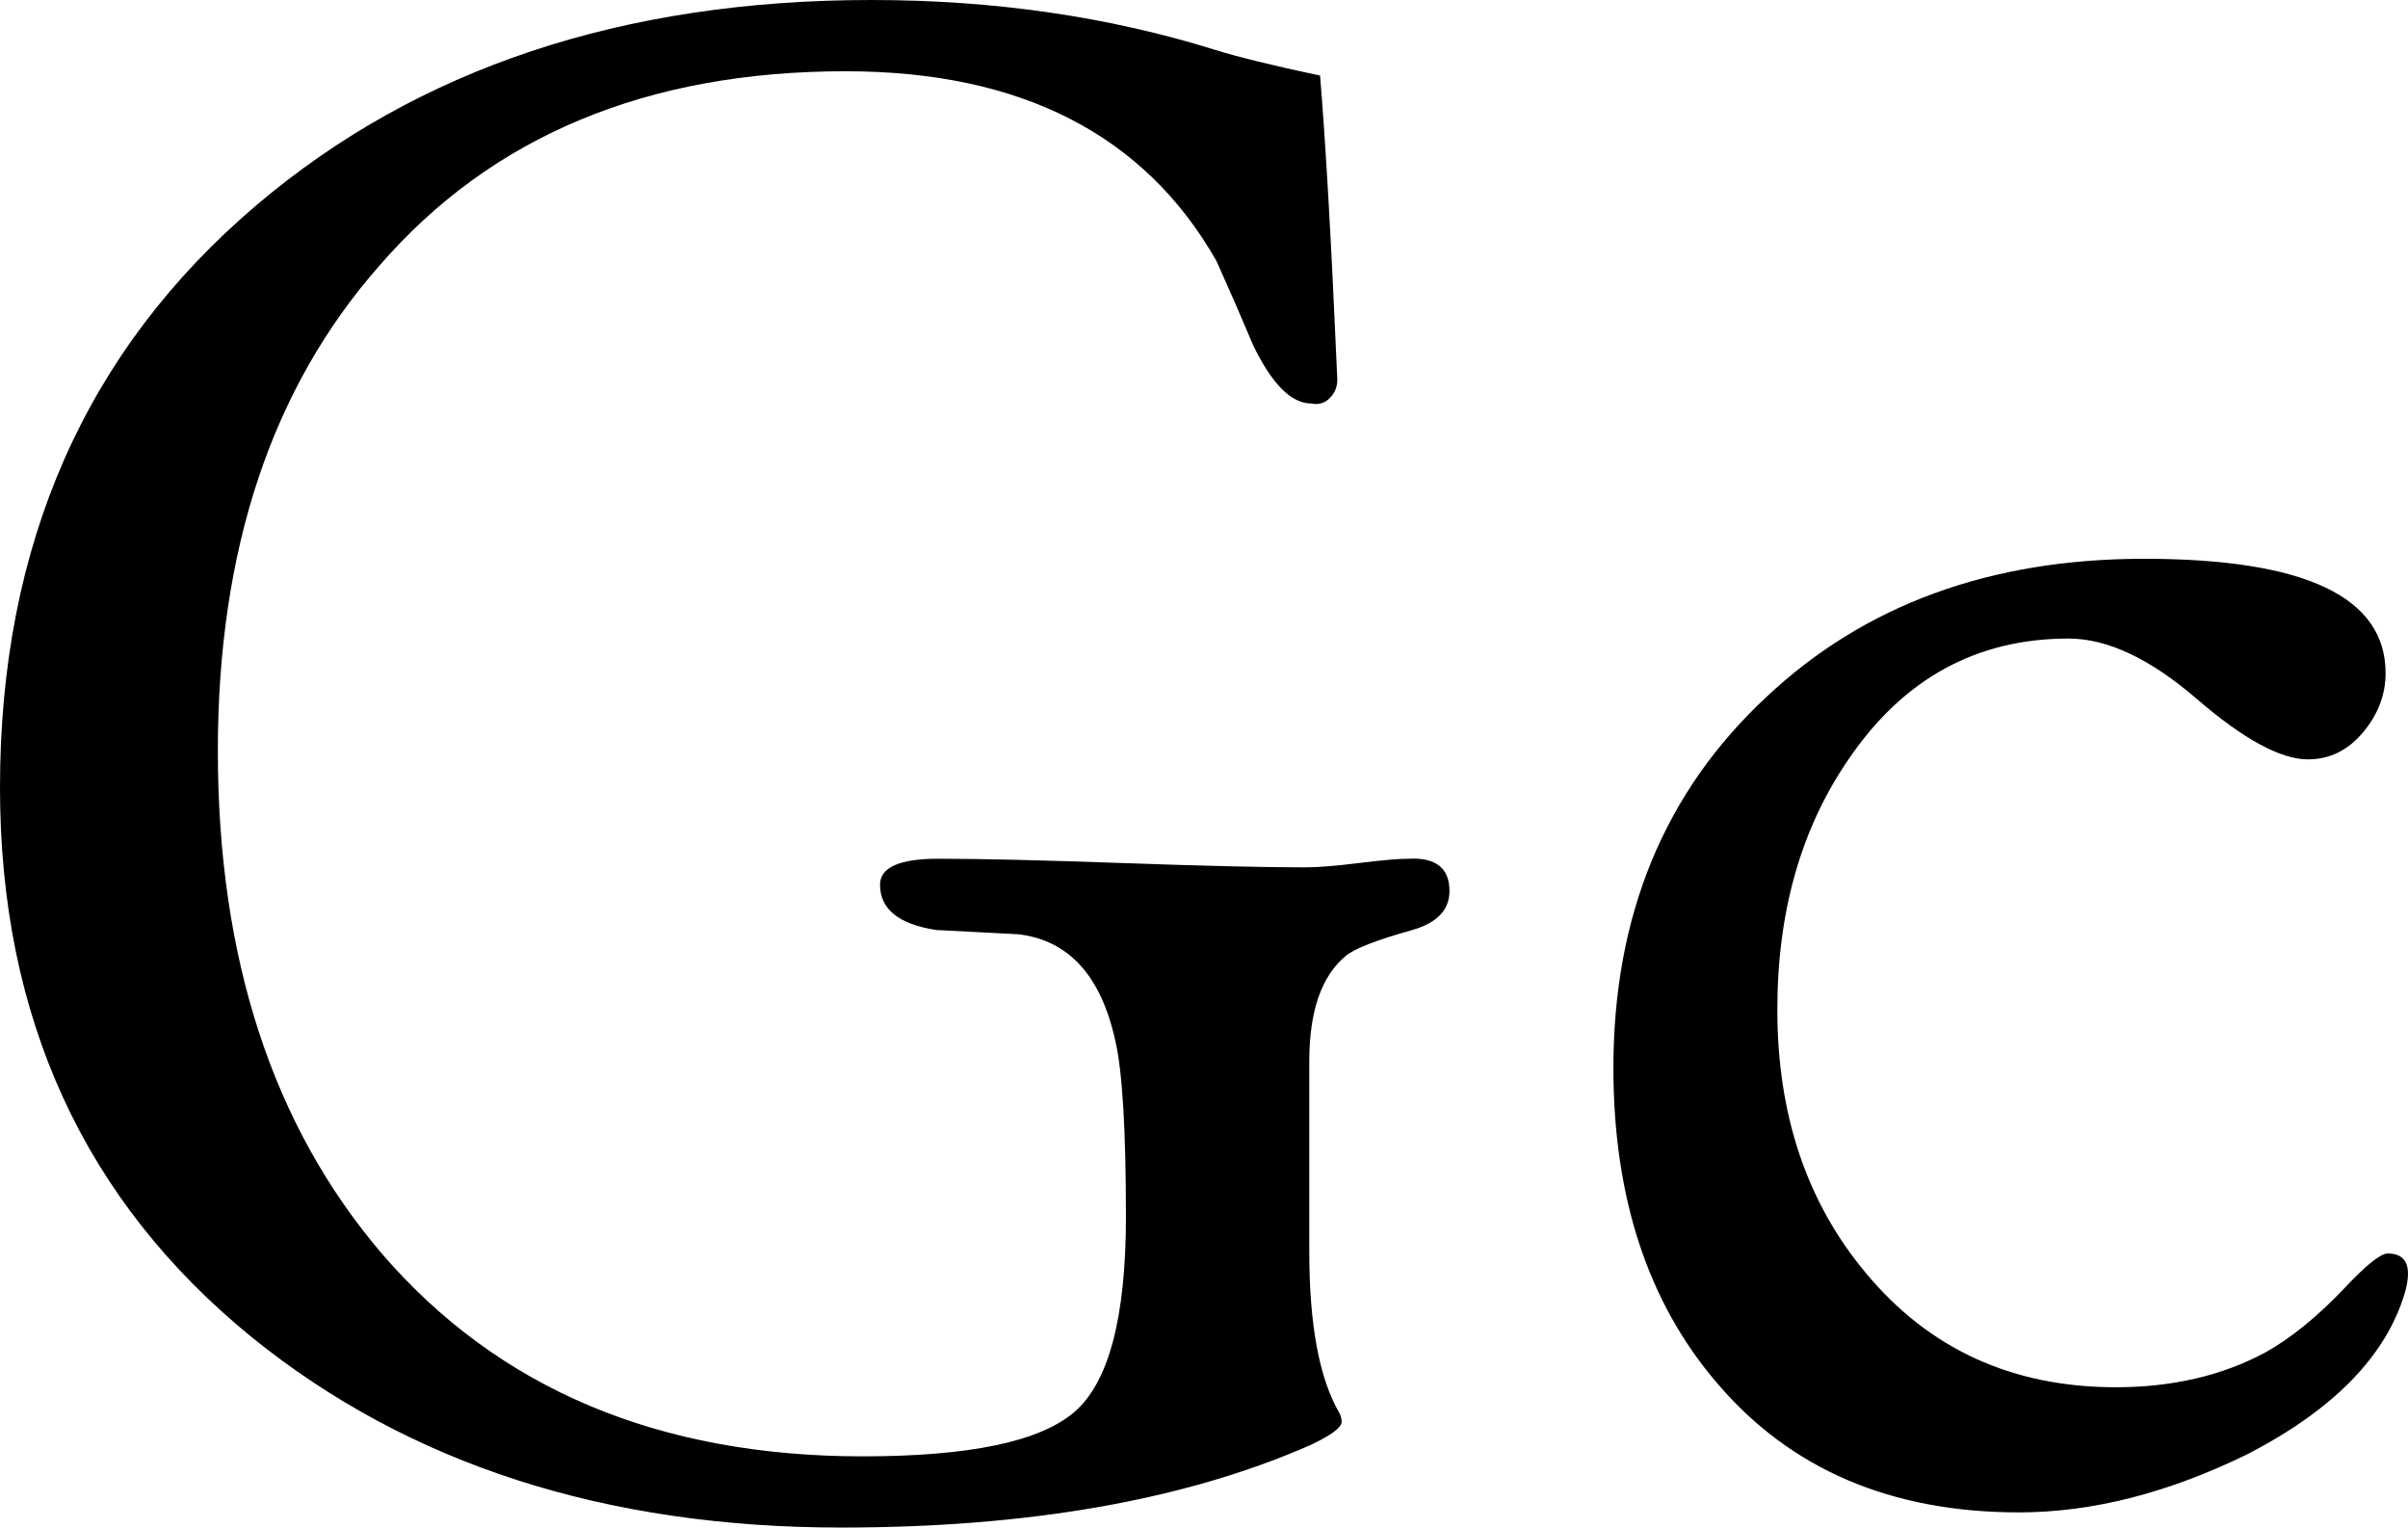
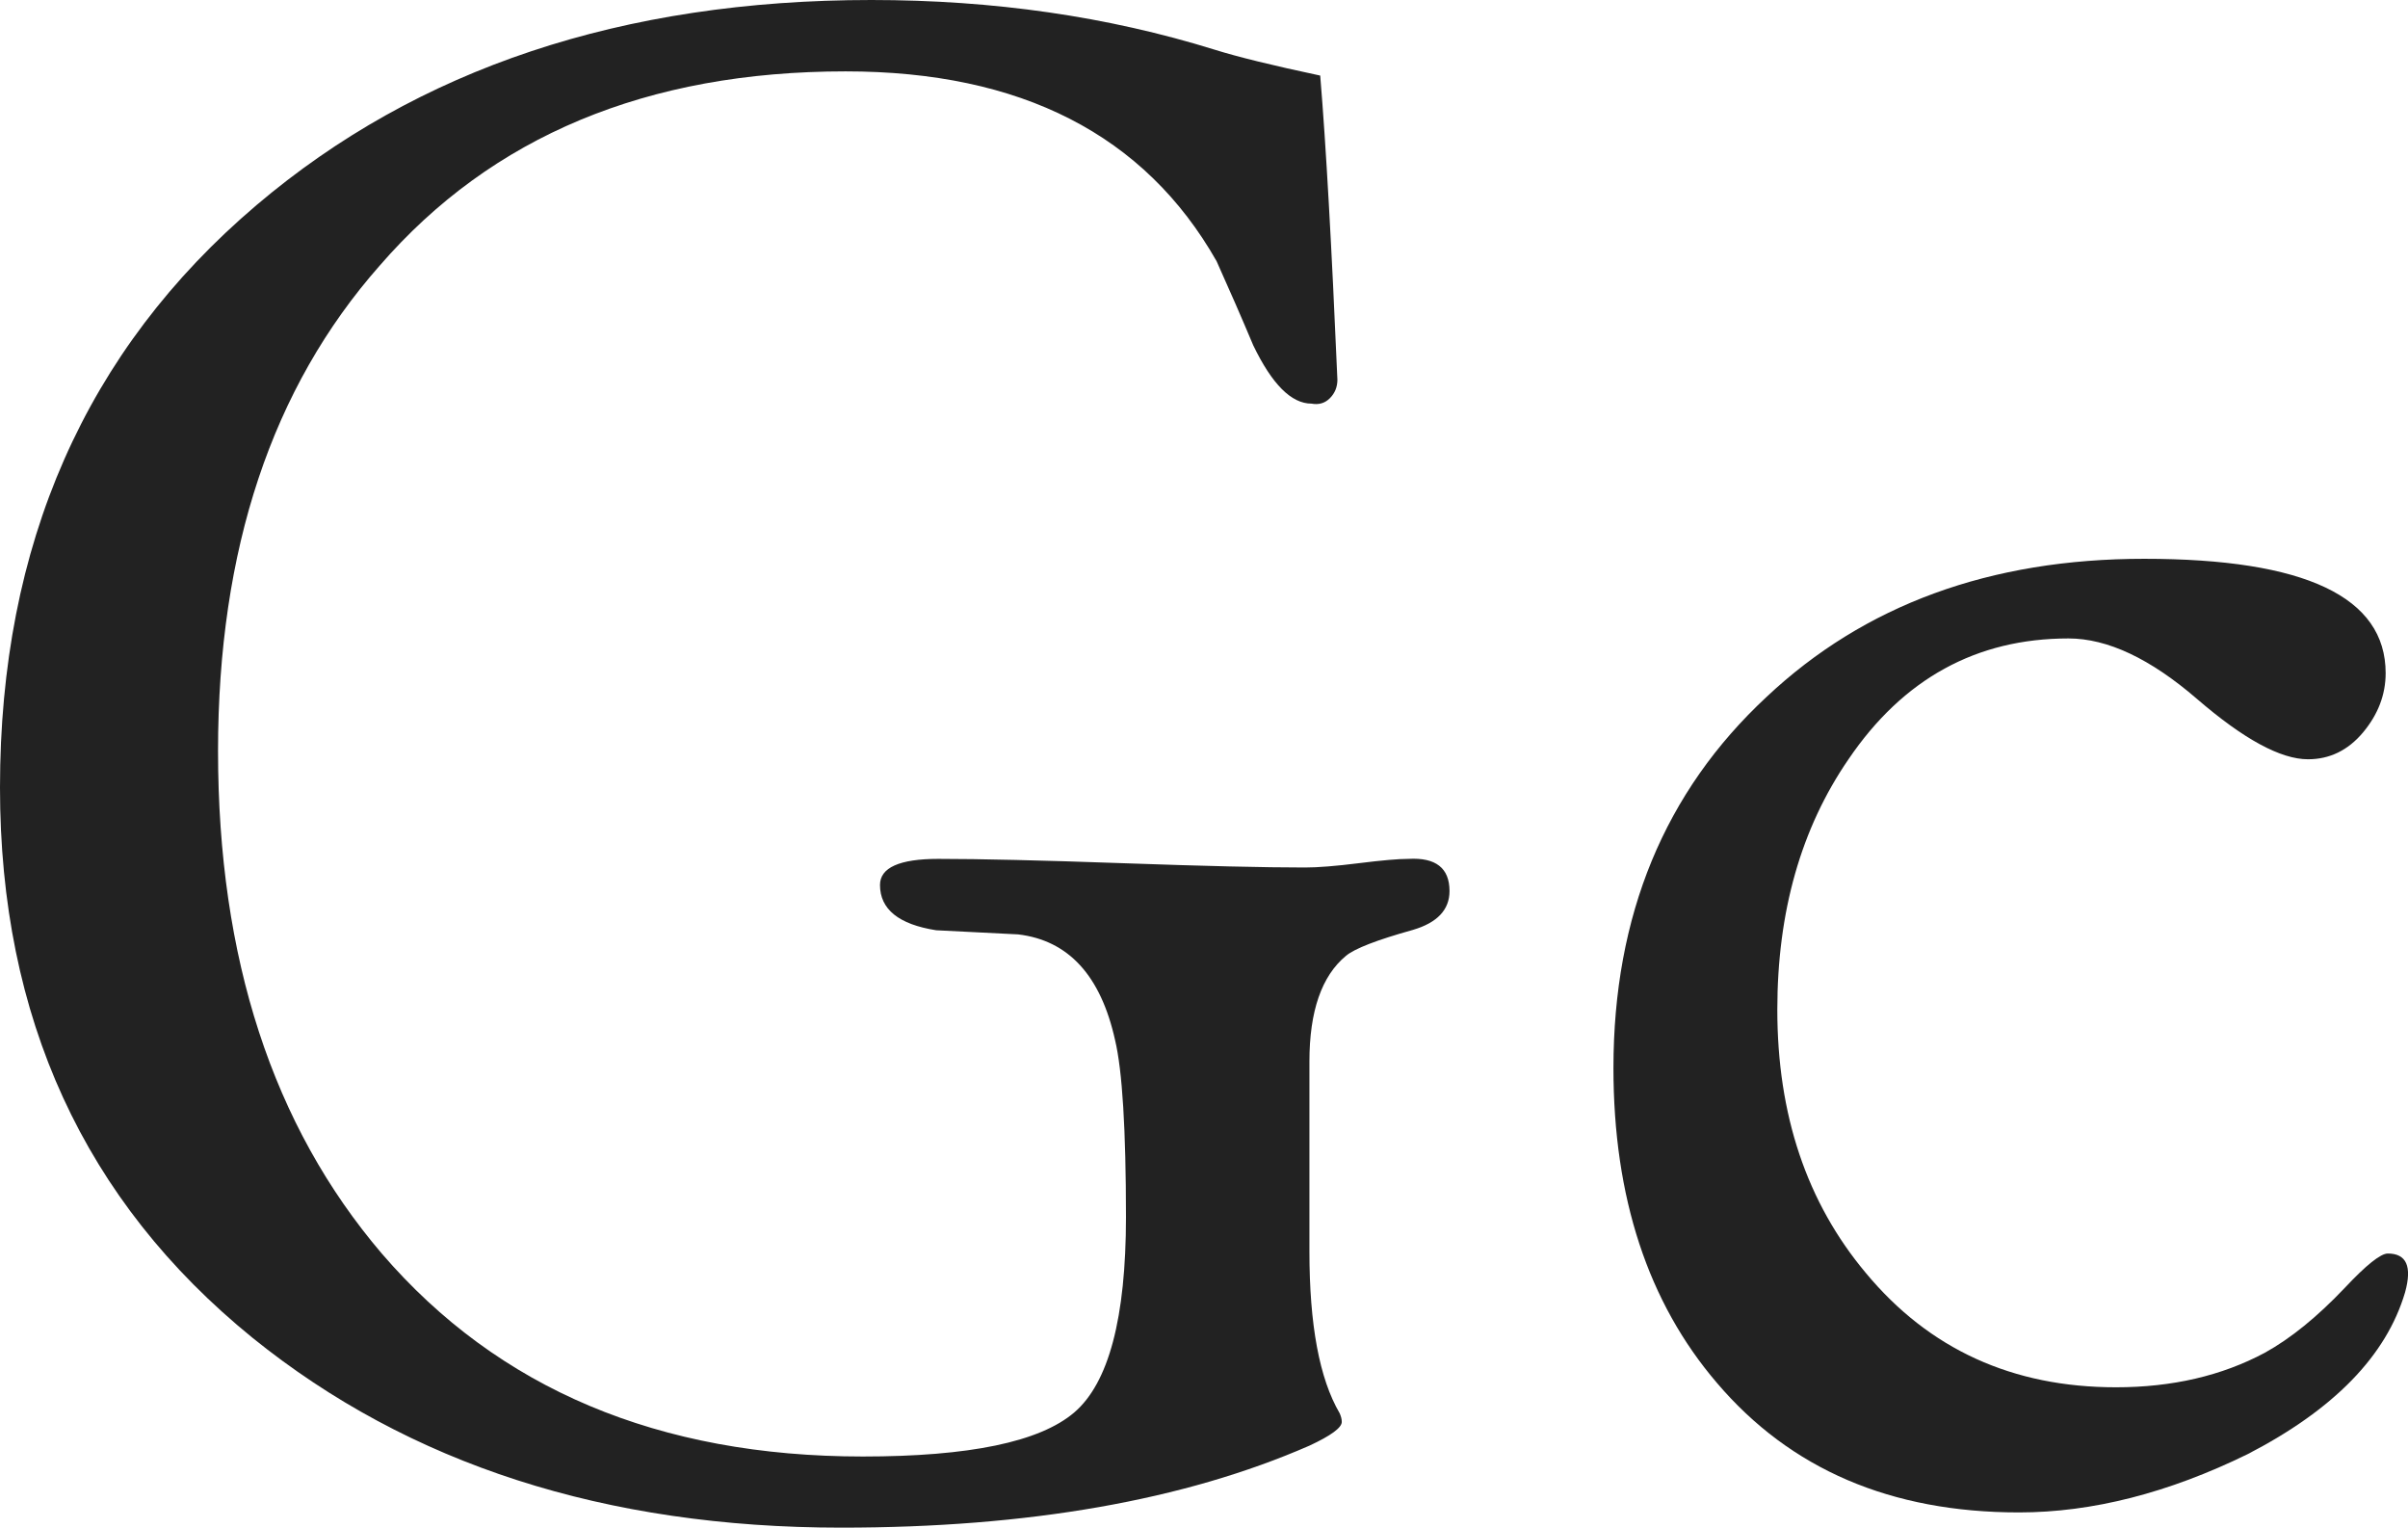
- <svg xmlns="http://www.w3.org/2000/svg" version="1.1" baseProfile="tiny" id="Layer_1" x="0px" y="0px" width="40.19px" height="25.488px" viewBox="0 0 40.19 25.488" xml:space="preserve">
+ <svg xmlns="http://www.w3.org/2000/svg" version="1.1" id="Layer_1" x="0px" y="0px" width="40.189px" height="25.488px" viewBox="0 0 40.189 25.488" enable-background="new 0 0 40.189 25.488" xml:space="preserve">
  <g>
-     <path d="M24.192,14.868c0,0.312-0.204,0.528-0.612,0.648c-0.601,0.168-0.972,0.312-1.116,0.432   c-0.408,0.336-0.612,0.924-0.612,1.764v3.168c0,1.225,0.167,2.124,0.504,2.7c0.023,0.049,0.036,0.097,0.036,0.145   c0,0.096-0.18,0.229-0.54,0.396c-2.088,0.912-4.692,1.368-7.812,1.368c-3.937,0-7.212-1.056-9.828-3.168   C1.404,20.04,0,16.98,0,13.141C0,9.085,1.428,5.845,4.284,3.42C6.972,1.141,10.392,0,14.544,0c2.04,0,3.948,0.276,5.724,0.828   c0.383,0.12,0.972,0.265,1.764,0.433c0.096,1.151,0.192,2.844,0.288,5.075c0,0.121-0.042,0.223-0.126,0.307   c-0.084,0.084-0.186,0.114-0.306,0.09c-0.336,0-0.66-0.324-0.972-0.972c-0.192-0.456-0.396-0.924-0.612-1.404   c-1.2-2.111-3.264-3.168-6.192-3.168c-3.312,0-5.904,1.08-7.776,3.24c-1.8,2.04-2.7,4.74-2.7,8.1c0,3.456,0.912,6.252,2.736,8.388   c1.944,2.257,4.62,3.384,8.028,3.384c1.776,0,2.952-0.245,3.528-0.737c0.576-0.492,0.864-1.578,0.864-3.258   c0-1.464-0.06-2.448-0.18-2.952c-0.24-1.08-0.78-1.668-1.62-1.765c-0.456-0.023-0.912-0.048-1.368-0.071   c-0.625-0.096-0.936-0.348-0.936-0.756c0-0.288,0.324-0.433,0.972-0.433c0.696,0,1.722,0.024,3.078,0.072s2.37,0.072,3.042,0.072   c0.216,0,0.516-0.024,0.9-0.072s0.66-0.072,0.828-0.072C23.963,14.305,24.192,14.484,24.192,14.868z" />
-     <path d="M40.14,21.564c-0.312,1.057-1.188,1.956-2.628,2.7c-1.32,0.647-2.592,0.972-3.816,0.972c-2.136,0-3.816-0.72-5.04-2.16   c-1.152-1.344-1.728-3.096-1.728-5.256c0-2.544,0.852-4.608,2.556-6.192c1.632-1.535,3.731-2.304,6.3-2.304   c2.688,0,4.032,0.637,4.032,1.908c0,0.36-0.126,0.69-0.378,0.99c-0.252,0.3-0.558,0.449-0.918,0.449   c-0.456,0-1.074-0.335-1.854-1.008c-0.78-0.672-1.494-1.008-2.142-1.008c-1.536,0-2.76,0.672-3.672,2.016   c-0.792,1.152-1.188,2.545-1.188,4.177c0,1.752,0.492,3.216,1.476,4.392c1.056,1.272,2.448,1.908,4.176,1.908   c0.936,0,1.764-0.192,2.484-0.576c0.432-0.239,0.876-0.6,1.332-1.08c0.36-0.384,0.6-0.576,0.72-0.576   C40.164,20.916,40.26,21.132,40.14,21.564z" />
+     <path fill="#222222" d="M24.192,14.868c0,0.312-0.204,0.528-0.611,0.648c-0.602,0.168-0.973,0.312-1.116,0.432   c-0.407,0.336-0.611,0.924-0.611,1.764v3.168c0,1.227,0.167,2.124,0.504,2.7c0.022,0.049,0.036,0.097,0.036,0.146   c0,0.096-0.181,0.229-0.54,0.396c-2.088,0.912-4.691,1.368-7.812,1.368c-3.938,0-7.212-1.056-9.828-3.168   C1.404,20.04,0,16.98,0,13.141C0,9.085,1.428,5.844,4.284,3.42C6.972,1.141,10.392,0,14.544,0c2.04,0,3.948,0.276,5.725,0.828   c0.383,0.12,0.973,0.265,1.765,0.433c0.096,1.151,0.191,2.846,0.287,5.075c0,0.121-0.042,0.225-0.126,0.309   s-0.187,0.112-0.306,0.09c-0.337,0-0.66-0.324-0.973-0.974c-0.191-0.454-0.396-0.924-0.611-1.402   c-1.2-2.111-3.265-3.168-6.192-3.168c-3.312,0-5.903,1.08-7.775,3.24c-1.8,2.038-2.699,4.738-2.699,8.1   c0,3.456,0.911,6.252,2.735,8.388c1.943,2.257,4.62,3.384,8.027,3.384c1.775,0,2.952-0.243,3.528-0.735   c0.575-0.492,0.863-1.578,0.863-3.258c0-1.466-0.061-2.448-0.181-2.952c-0.239-1.08-0.779-1.668-1.619-1.767   c-0.456-0.021-0.912-0.048-1.368-0.069c-0.625-0.098-0.937-0.35-0.937-0.756c0-0.288,0.324-0.435,0.973-0.435   c0.695,0,1.722,0.024,3.077,0.072s2.37,0.072,3.042,0.072c0.217,0,0.517-0.024,0.9-0.072c0.383-0.048,0.659-0.072,0.827-0.072   C23.963,14.305,24.192,14.484,24.192,14.868z" />
+     <path fill="#222222" d="M40.14,21.564c-0.312,1.057-1.188,1.956-2.628,2.7c-1.32,0.646-2.593,0.972-3.816,0.972   c-2.136,0-3.815-0.72-5.04-2.16c-1.151-1.344-1.728-3.096-1.728-5.256c0-2.544,0.852-4.608,2.556-6.192   c1.633-1.535,3.73-2.304,6.301-2.304c2.688,0,4.031,0.637,4.031,1.908c0,0.358-0.126,0.688-0.378,0.99   c-0.252,0.3-0.559,0.447-0.918,0.447c-0.456,0-1.074-0.335-1.854-1.008c-0.779-0.672-1.494-1.008-2.143-1.008   c-1.536,0-2.76,0.672-3.672,2.016c-0.792,1.152-1.188,2.545-1.188,4.179c0,1.752,0.491,3.216,1.477,4.392   c1.056,1.272,2.447,1.908,4.176,1.908c0.937,0,1.765-0.192,2.483-0.576c0.433-0.239,0.876-0.6,1.332-1.08   c0.36-0.384,0.601-0.576,0.721-0.576C40.164,20.916,40.26,21.132,40.14,21.564z" />
  </g>
</svg>
